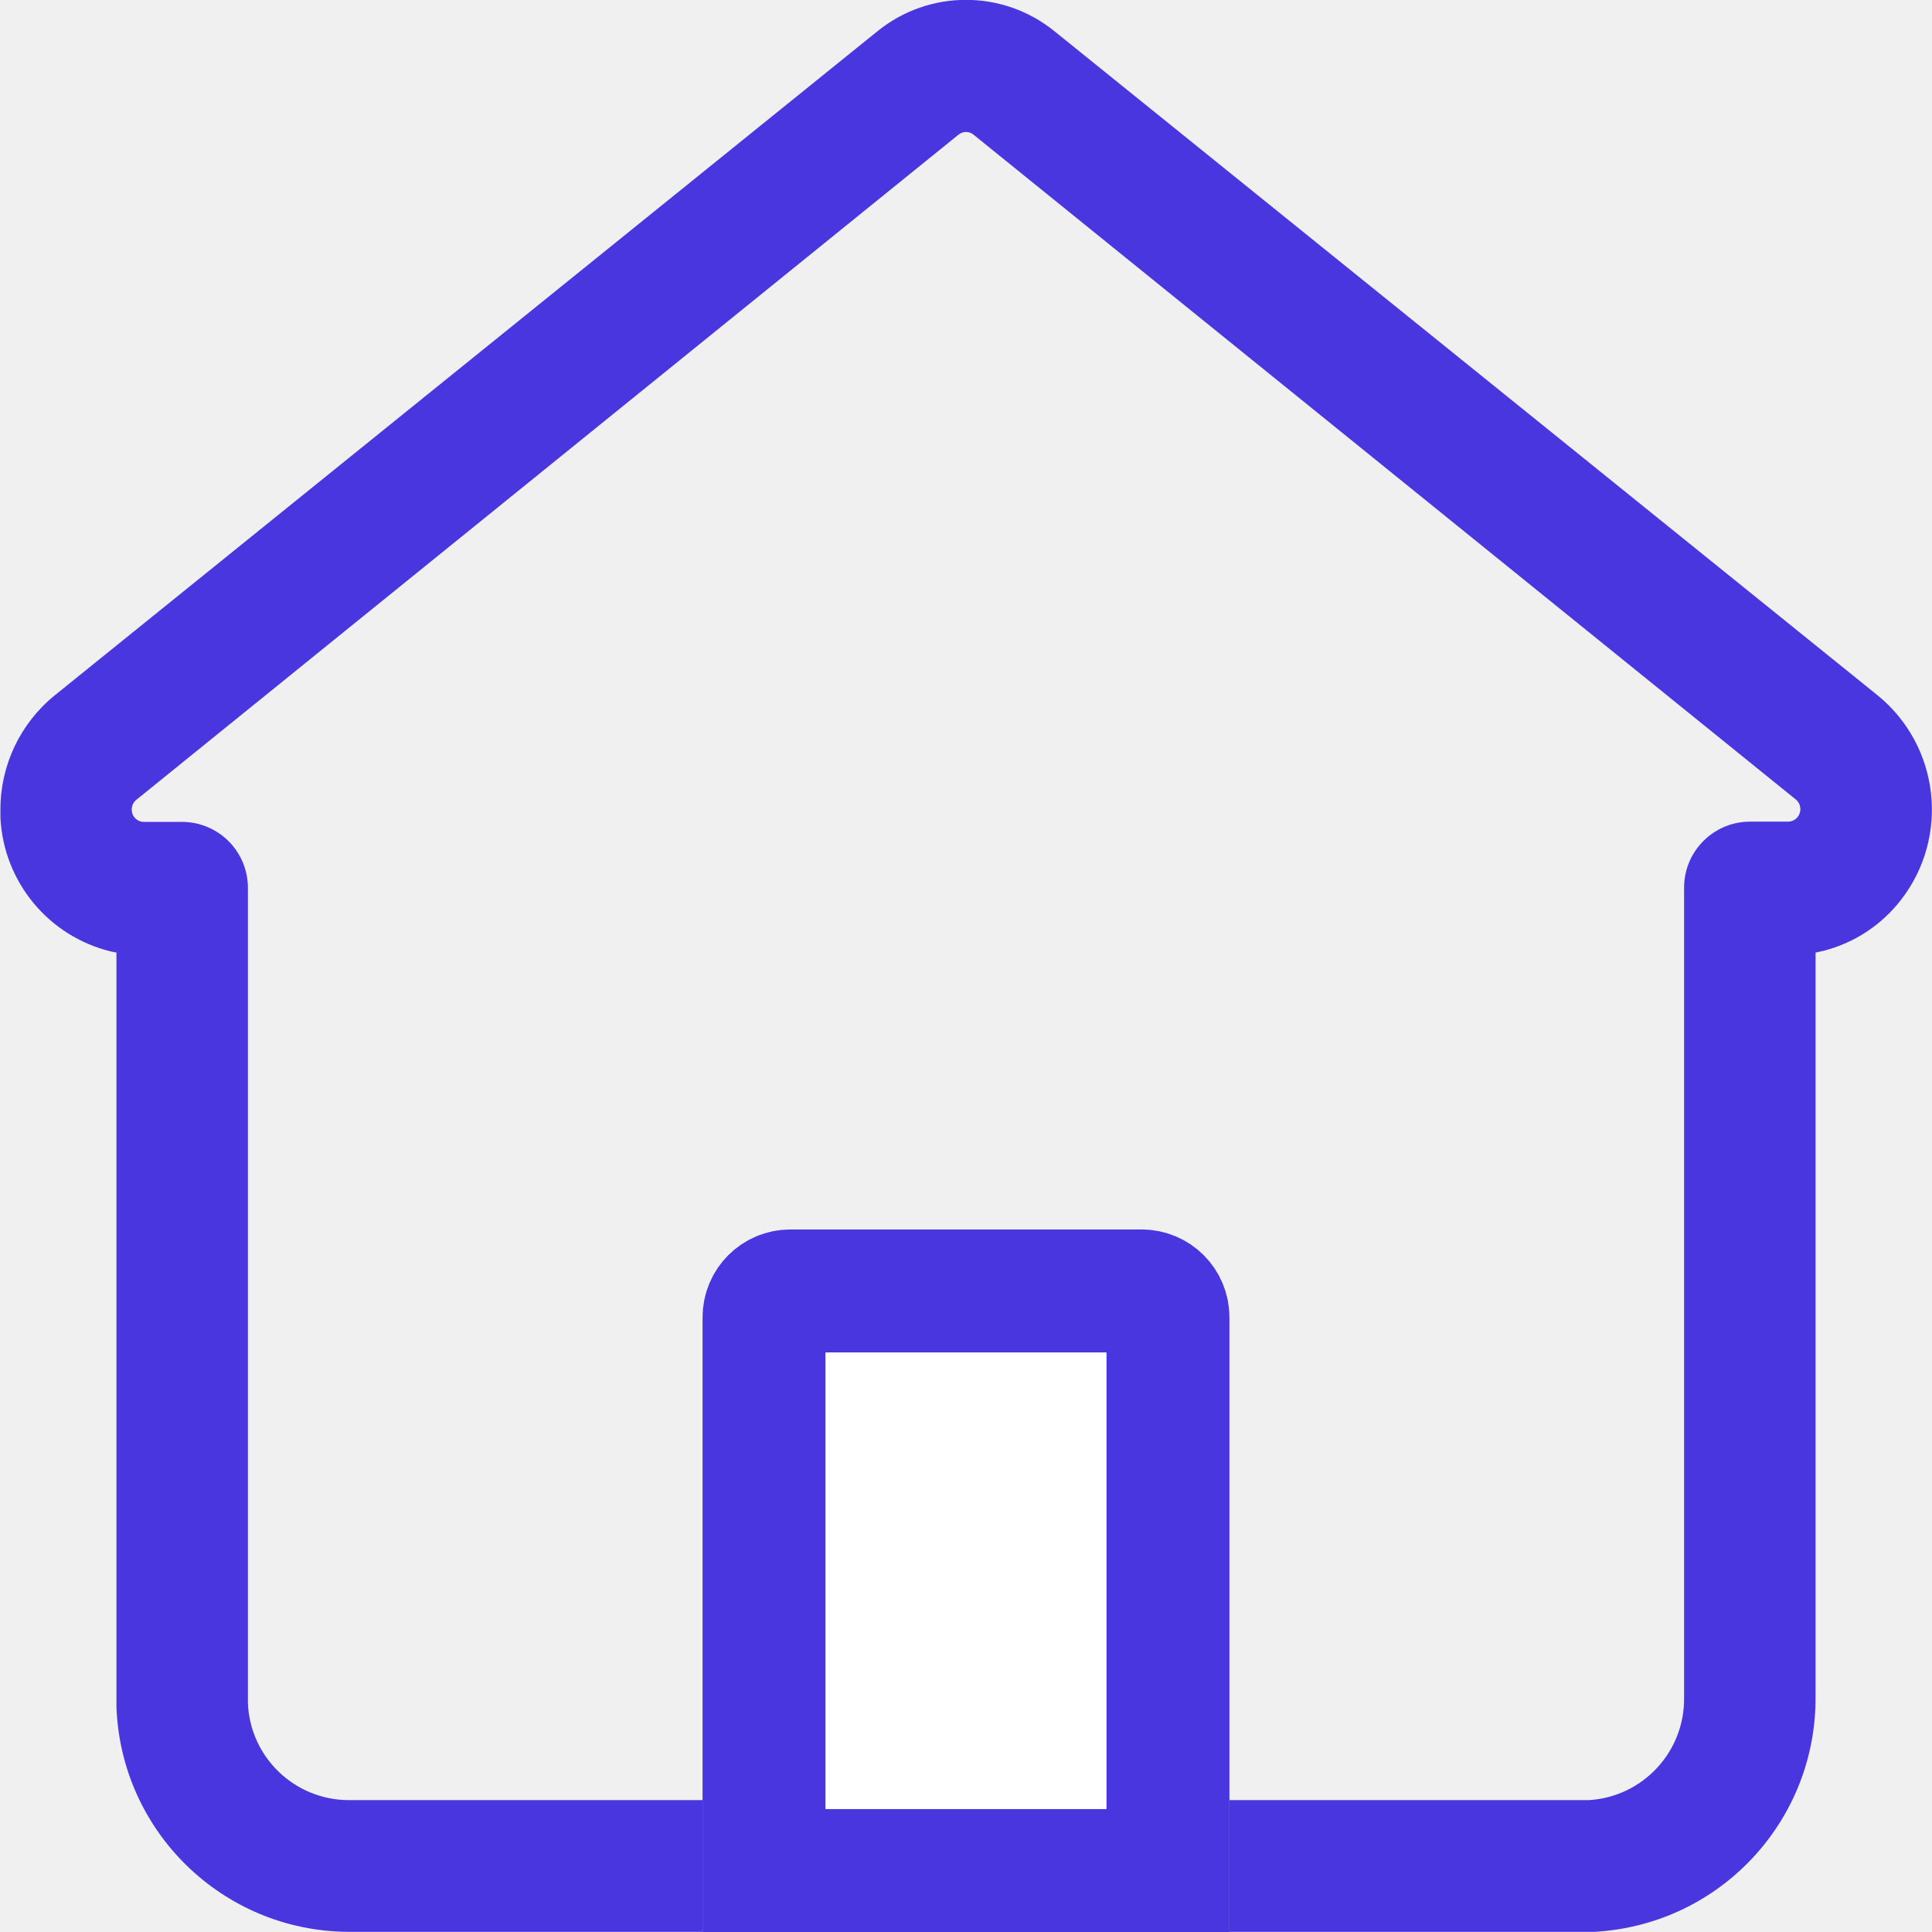
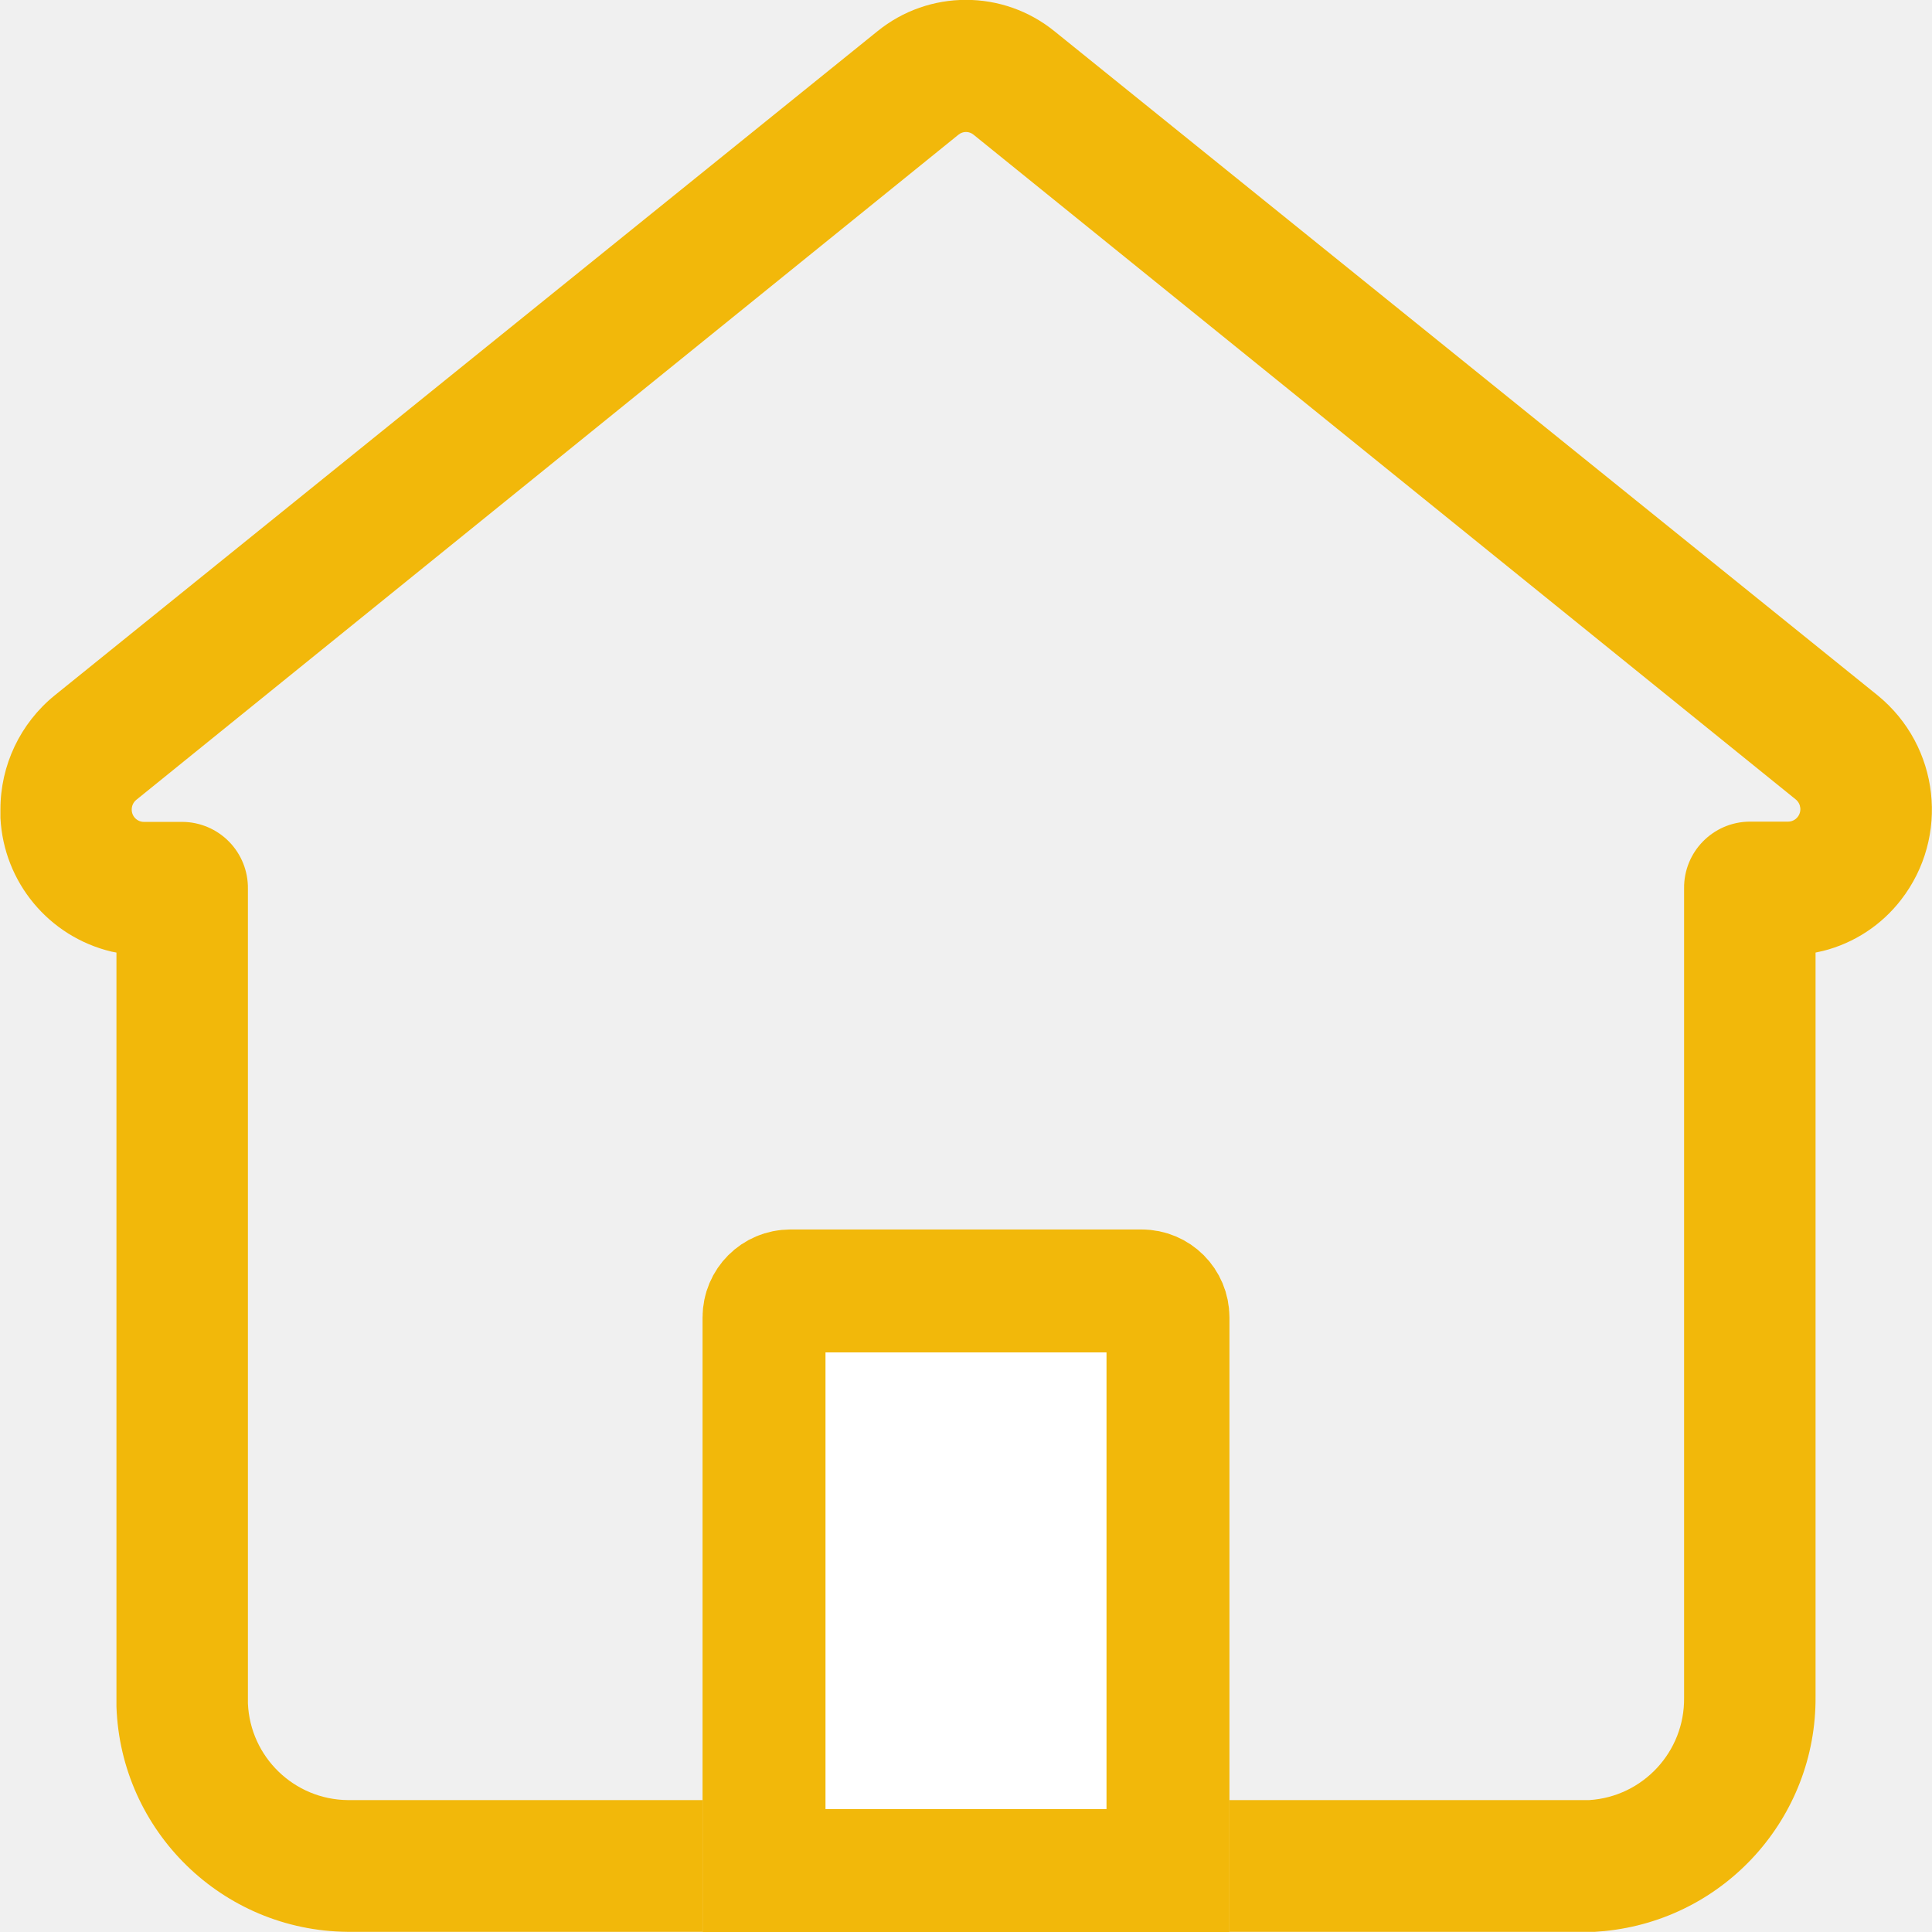
<svg xmlns="http://www.w3.org/2000/svg" width="22" height="22" viewBox="0 0 22 22">
  <defs>
-     <style>.a{fill:#4936DF;}.b{fill:#fff;stroke:#4936DF;stroke-width:1.4px;}.c{stroke:none;}.d{fill:none;}</style>
+     <style>.a{fill:#f2b80a;}.b{fill:#fff;stroke:#f2b80a;stroke-width:1.4px;}.c{stroke:none;}.d{fill:none;}</style>
  </defs>
  <g transform="translate(-72 -4319)">
    <path class="a" d="M52.657,43.024a1.6,1.6,0,0,1,2.019,0l9.373,7.562a1.678,1.678,0,0,1,.265,2.328,1.623,1.623,0,0,1-.886.581l-.087.019v8.473a2.663,2.663,0,0,1-2.4,2.669l-.111.009-.116,0H46.621A2.656,2.656,0,0,1,43.993,62.1l0-.118V53.514l-.057-.011a1.65,1.65,0,0,1-1.264-1.523l0-.094a1.67,1.67,0,0,1,.617-1.3ZM53.752,44.2a.135.135,0,0,0-.17,0l-9.363,7.575a.142.142,0,0,0-.052.11.139.139,0,0,0,.138.141h.441a.751.751,0,0,1,.744.76v9.2l0,.079a1.151,1.151,0,0,0,1.138,1.1H60.686l.078,0A1.154,1.154,0,0,0,61.844,62V52.783a.752.752,0,0,1,.744-.76h.441a.138.138,0,0,0,.108-.053.143.143,0,0,0-.022-.2Z" transform="translate(29.333 4276.333)" />
    <g class="b" transform="translate(80 4333)">
      <path class="c" d="M1,0H5A1,1,0,0,1,6,1V8A0,0,0,0,1,6,8H0A0,0,0,0,1,0,8V1A1,1,0,0,1,1,0Z" />
      <path class="d" d="M1,.7H5a.3.3,0,0,1,.3.3V7.3a0,0,0,0,1,0,0H.7a0,0,0,0,1,0,0V1A.3.3,0,0,1,1,.7Z" />
    </g>
  </g>
</svg>
